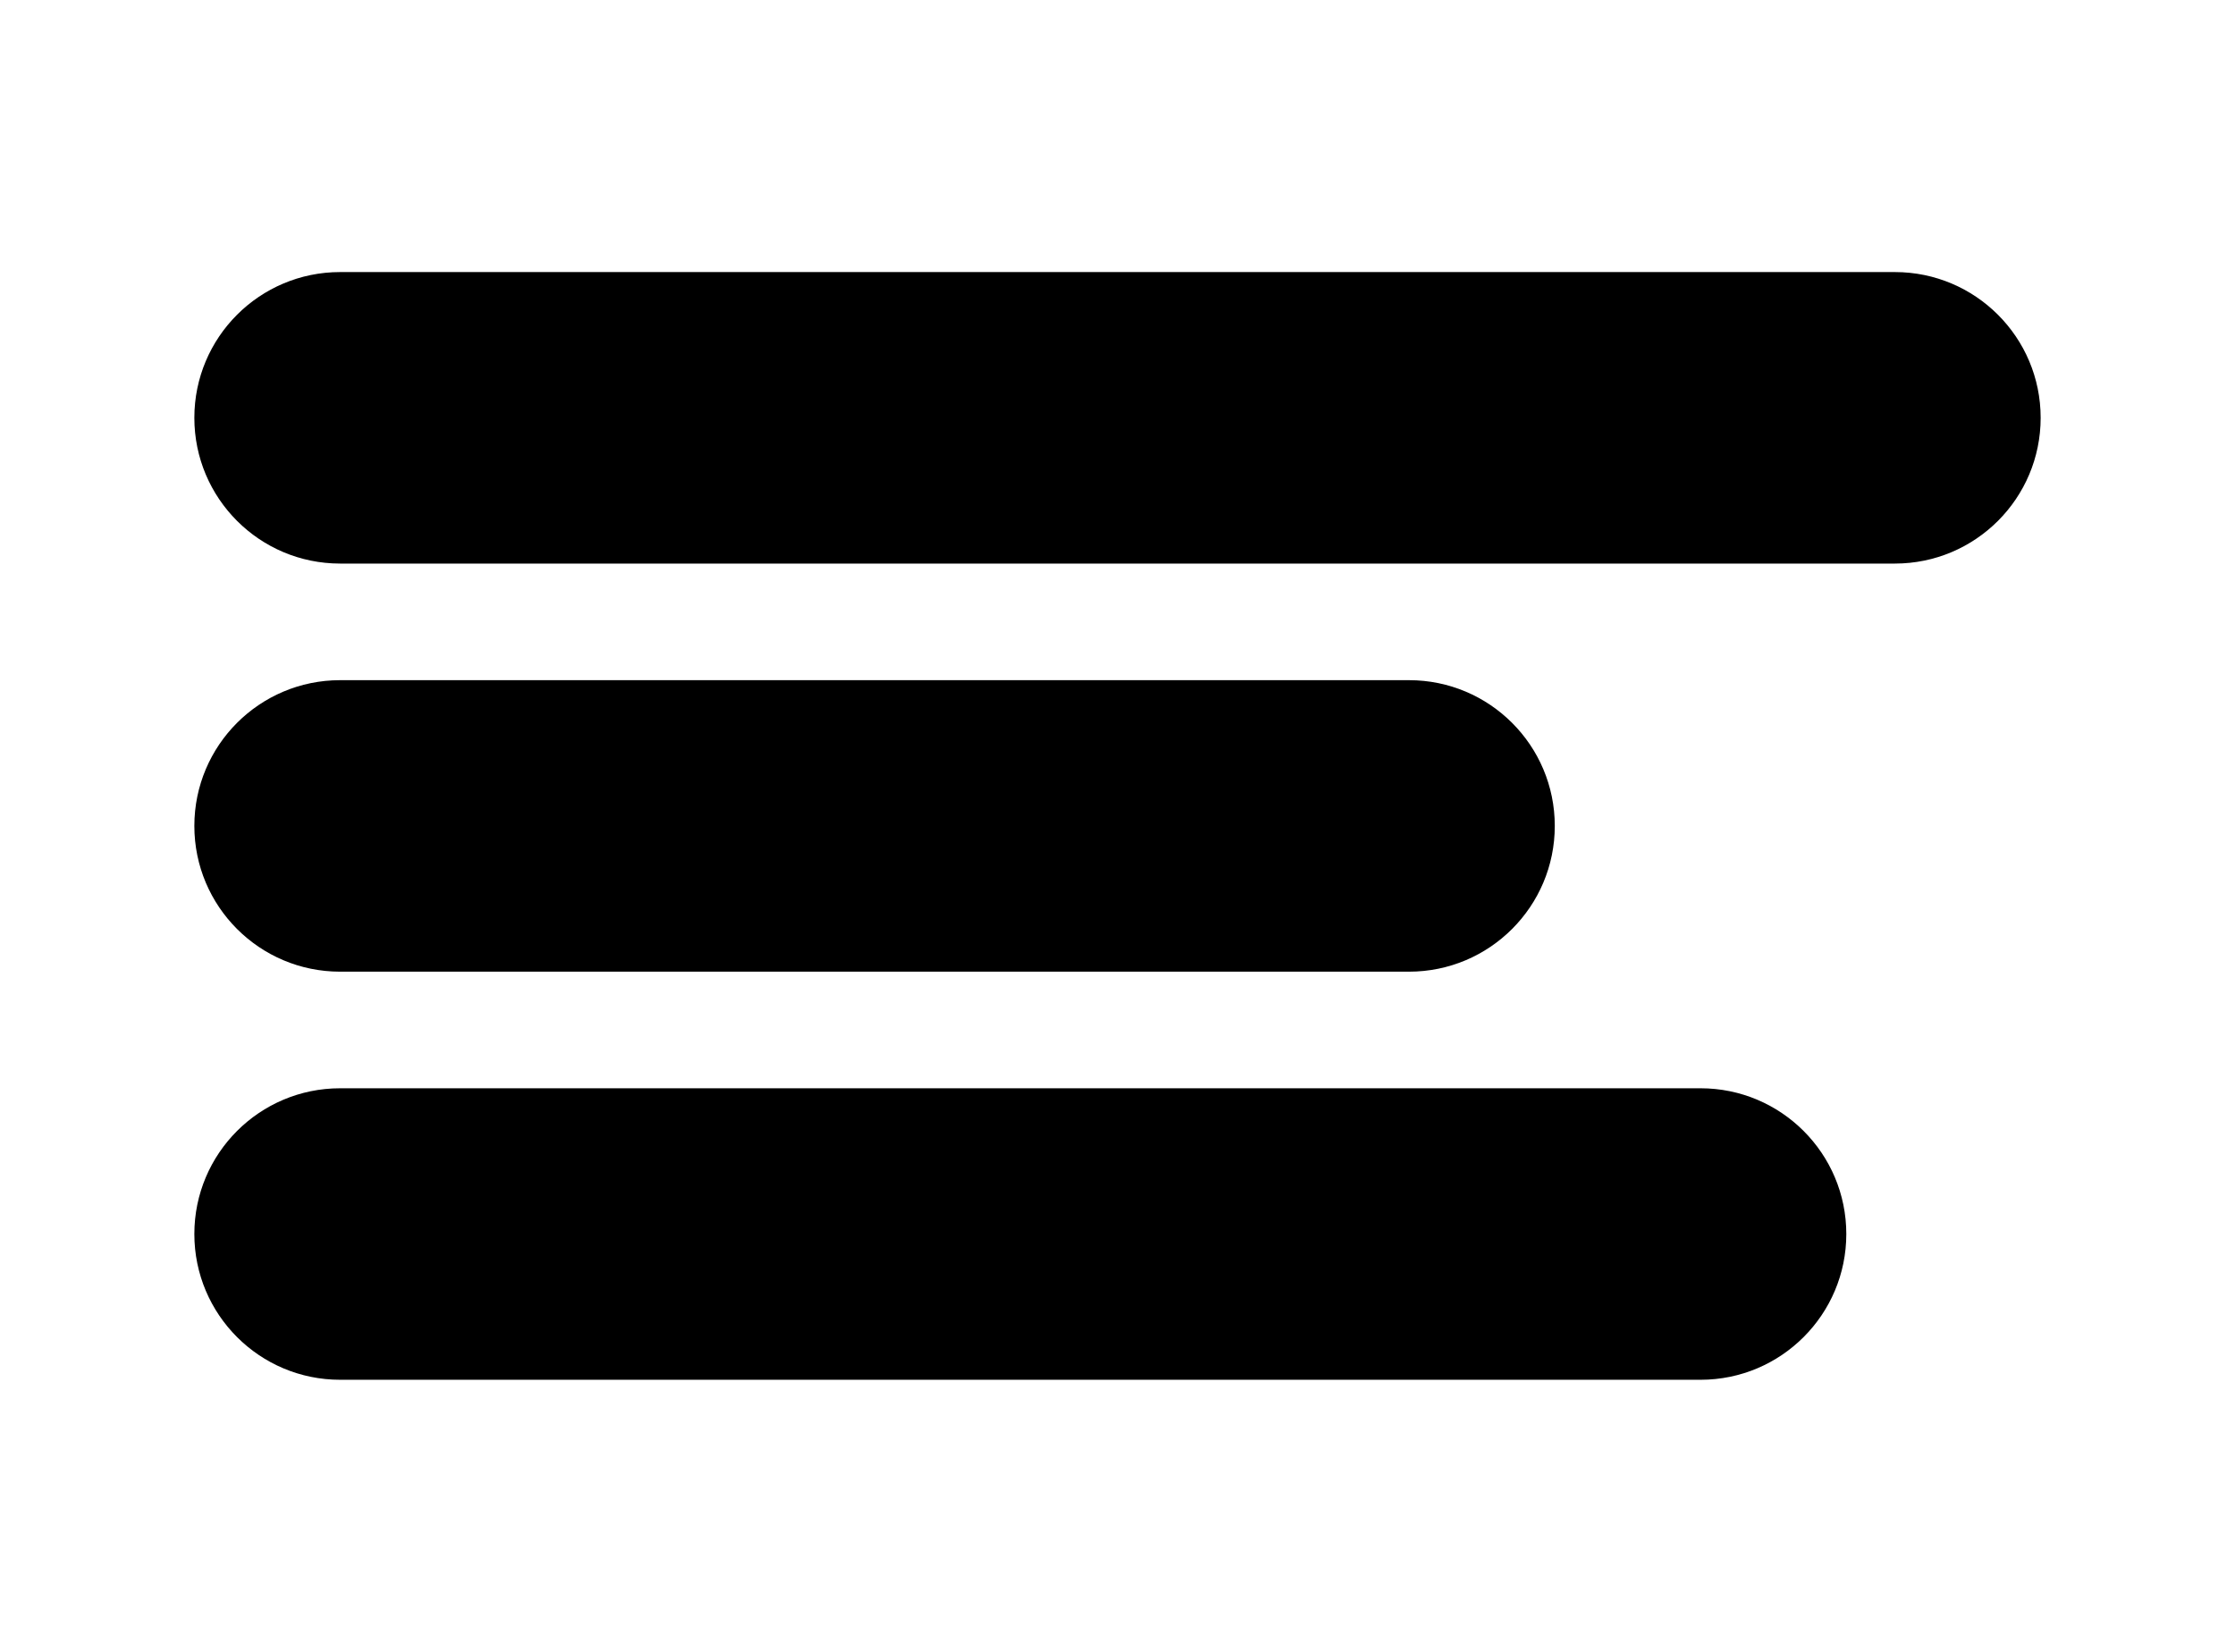
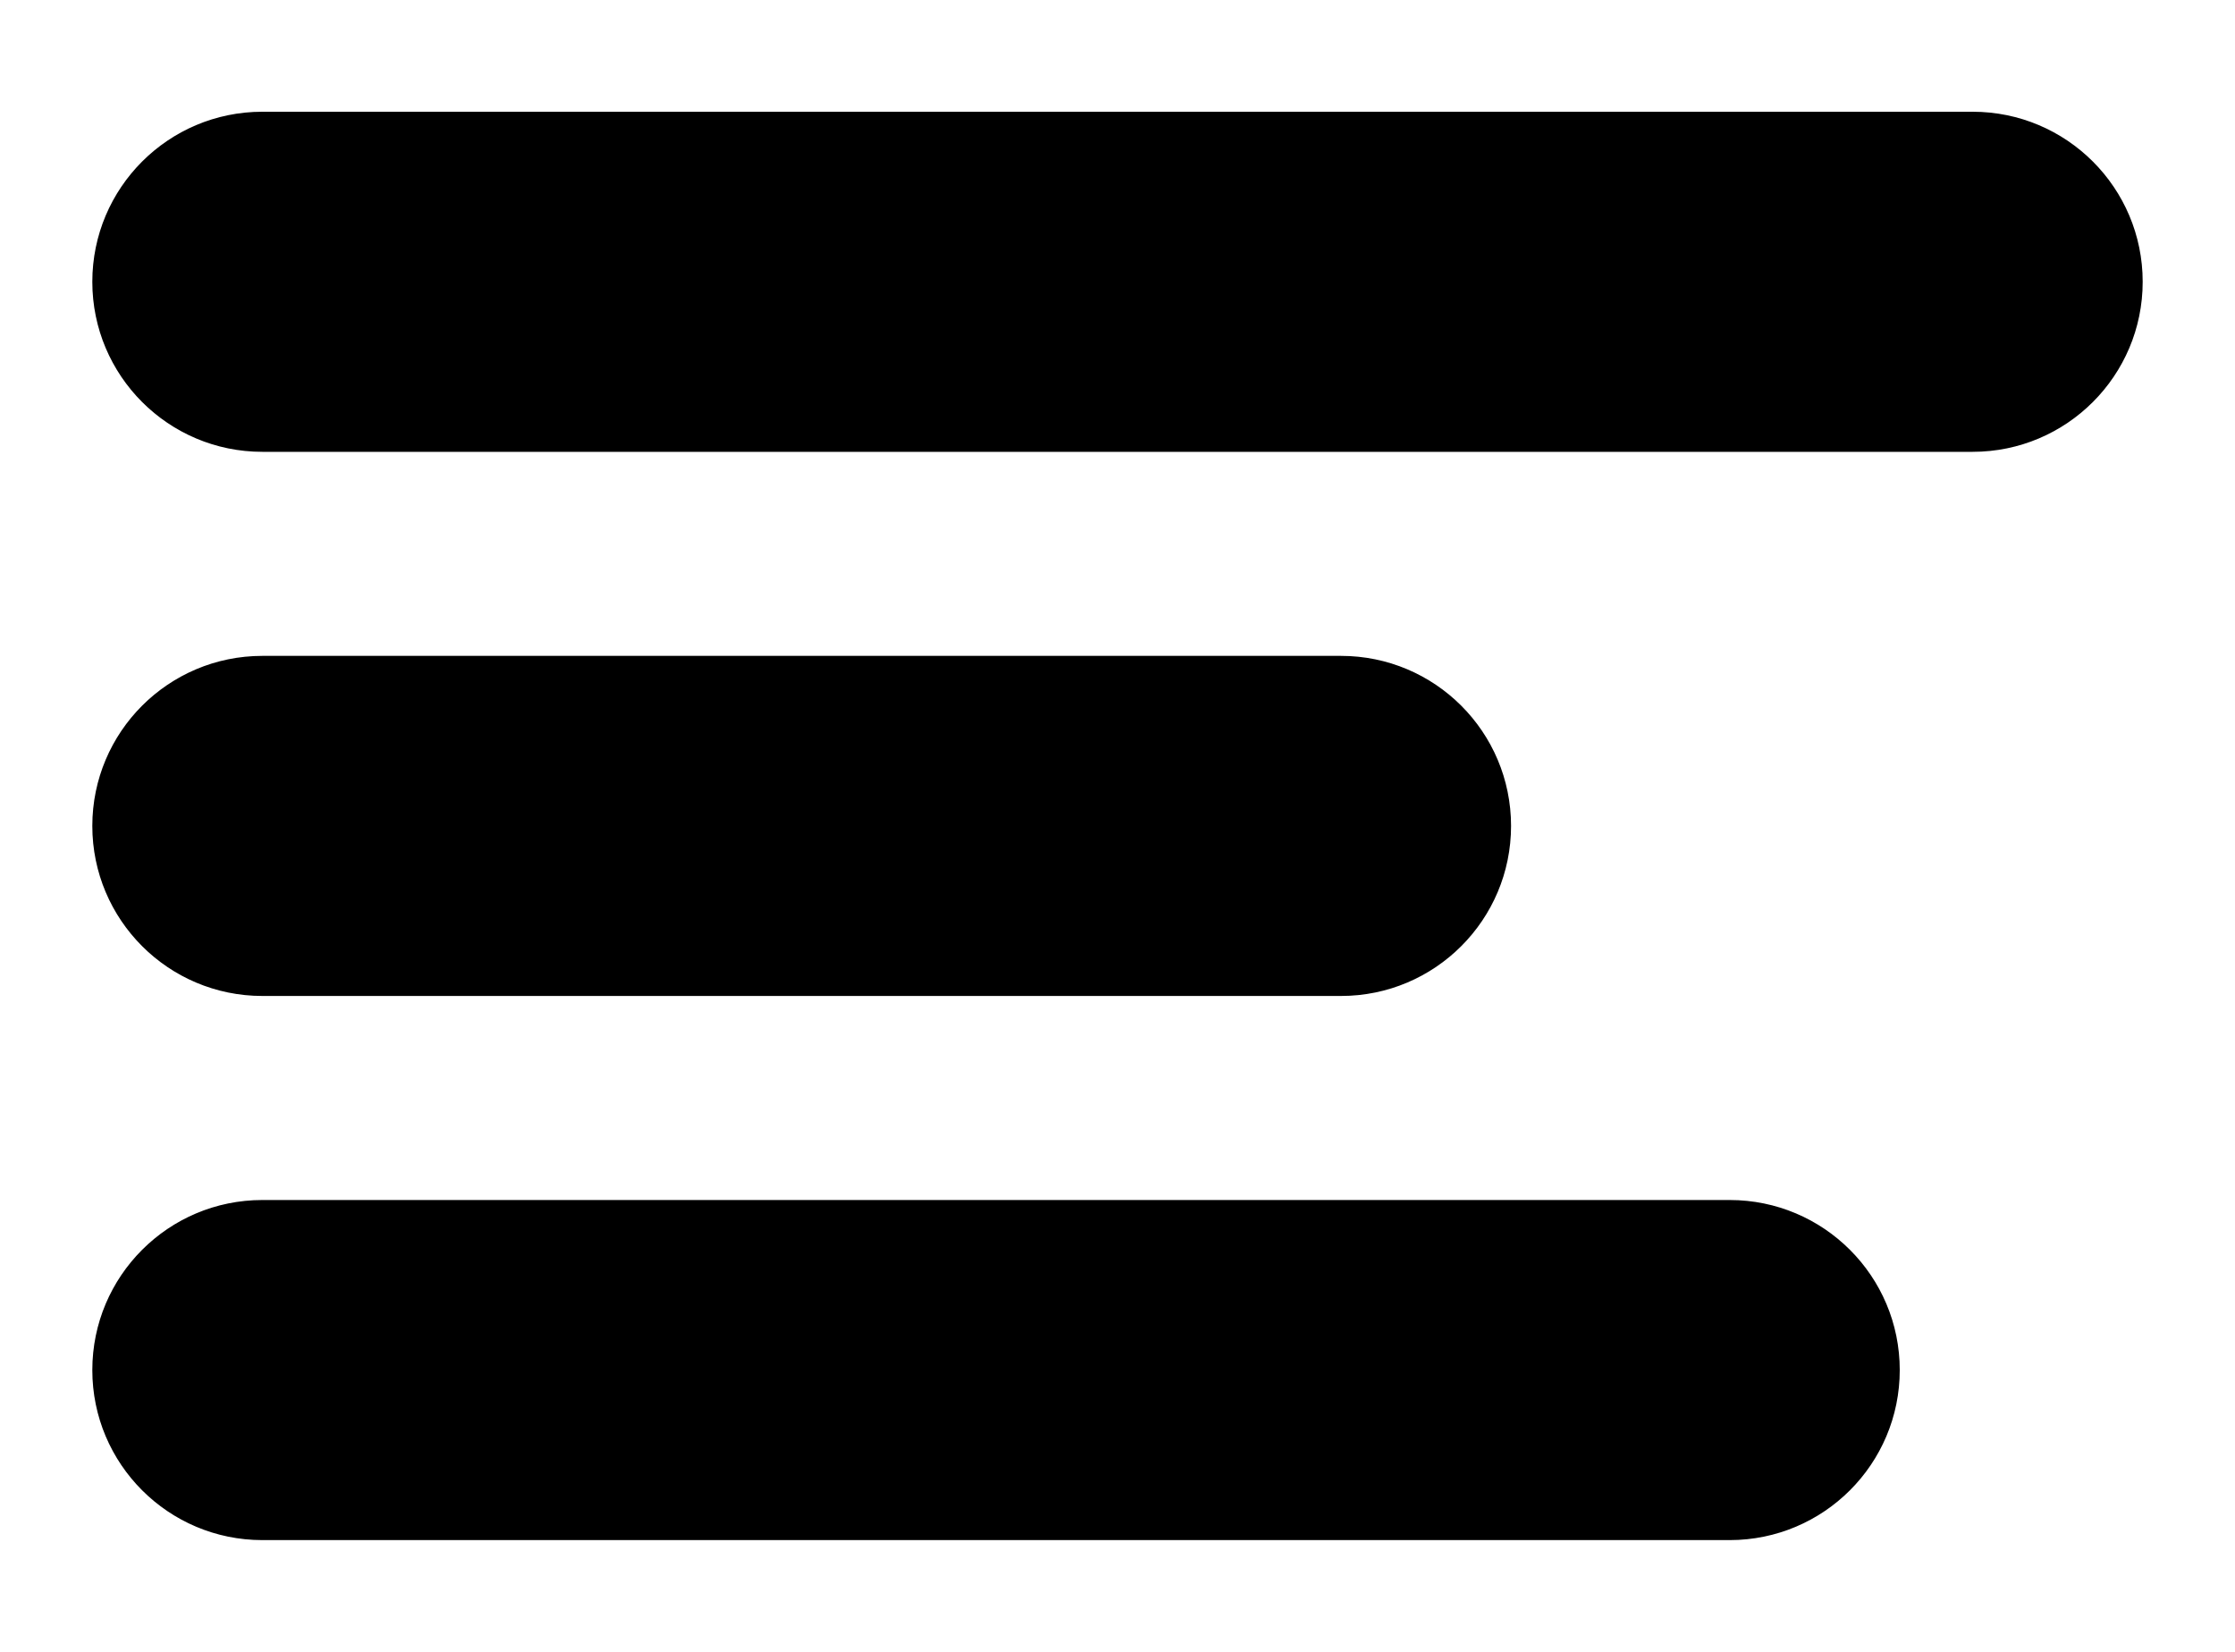
<svg xmlns="http://www.w3.org/2000/svg" viewBox="0 0 230 170">
-   <rect x="20" y="28" width="190" height="30" rx="15" fill="#000" />
-   <rect x="20" y="70" width="140" height="30" rx="15" fill="#000" />
-   <rect x="20" y="112" width="170" height="30" rx="15" fill="#000" />
+   <g fill="currentColor" stroke="currentColor" stroke-linecap="round" stroke-linejoin="round">
+     <rect x="10" y="12" width="210" height="34" rx="17" />
+     <rect x="10" y="68" width="145" height="34" rx="17" />
+     <rect x="10" y="124" width="185" height="34" rx="17" />
+   </g>
</svg>
